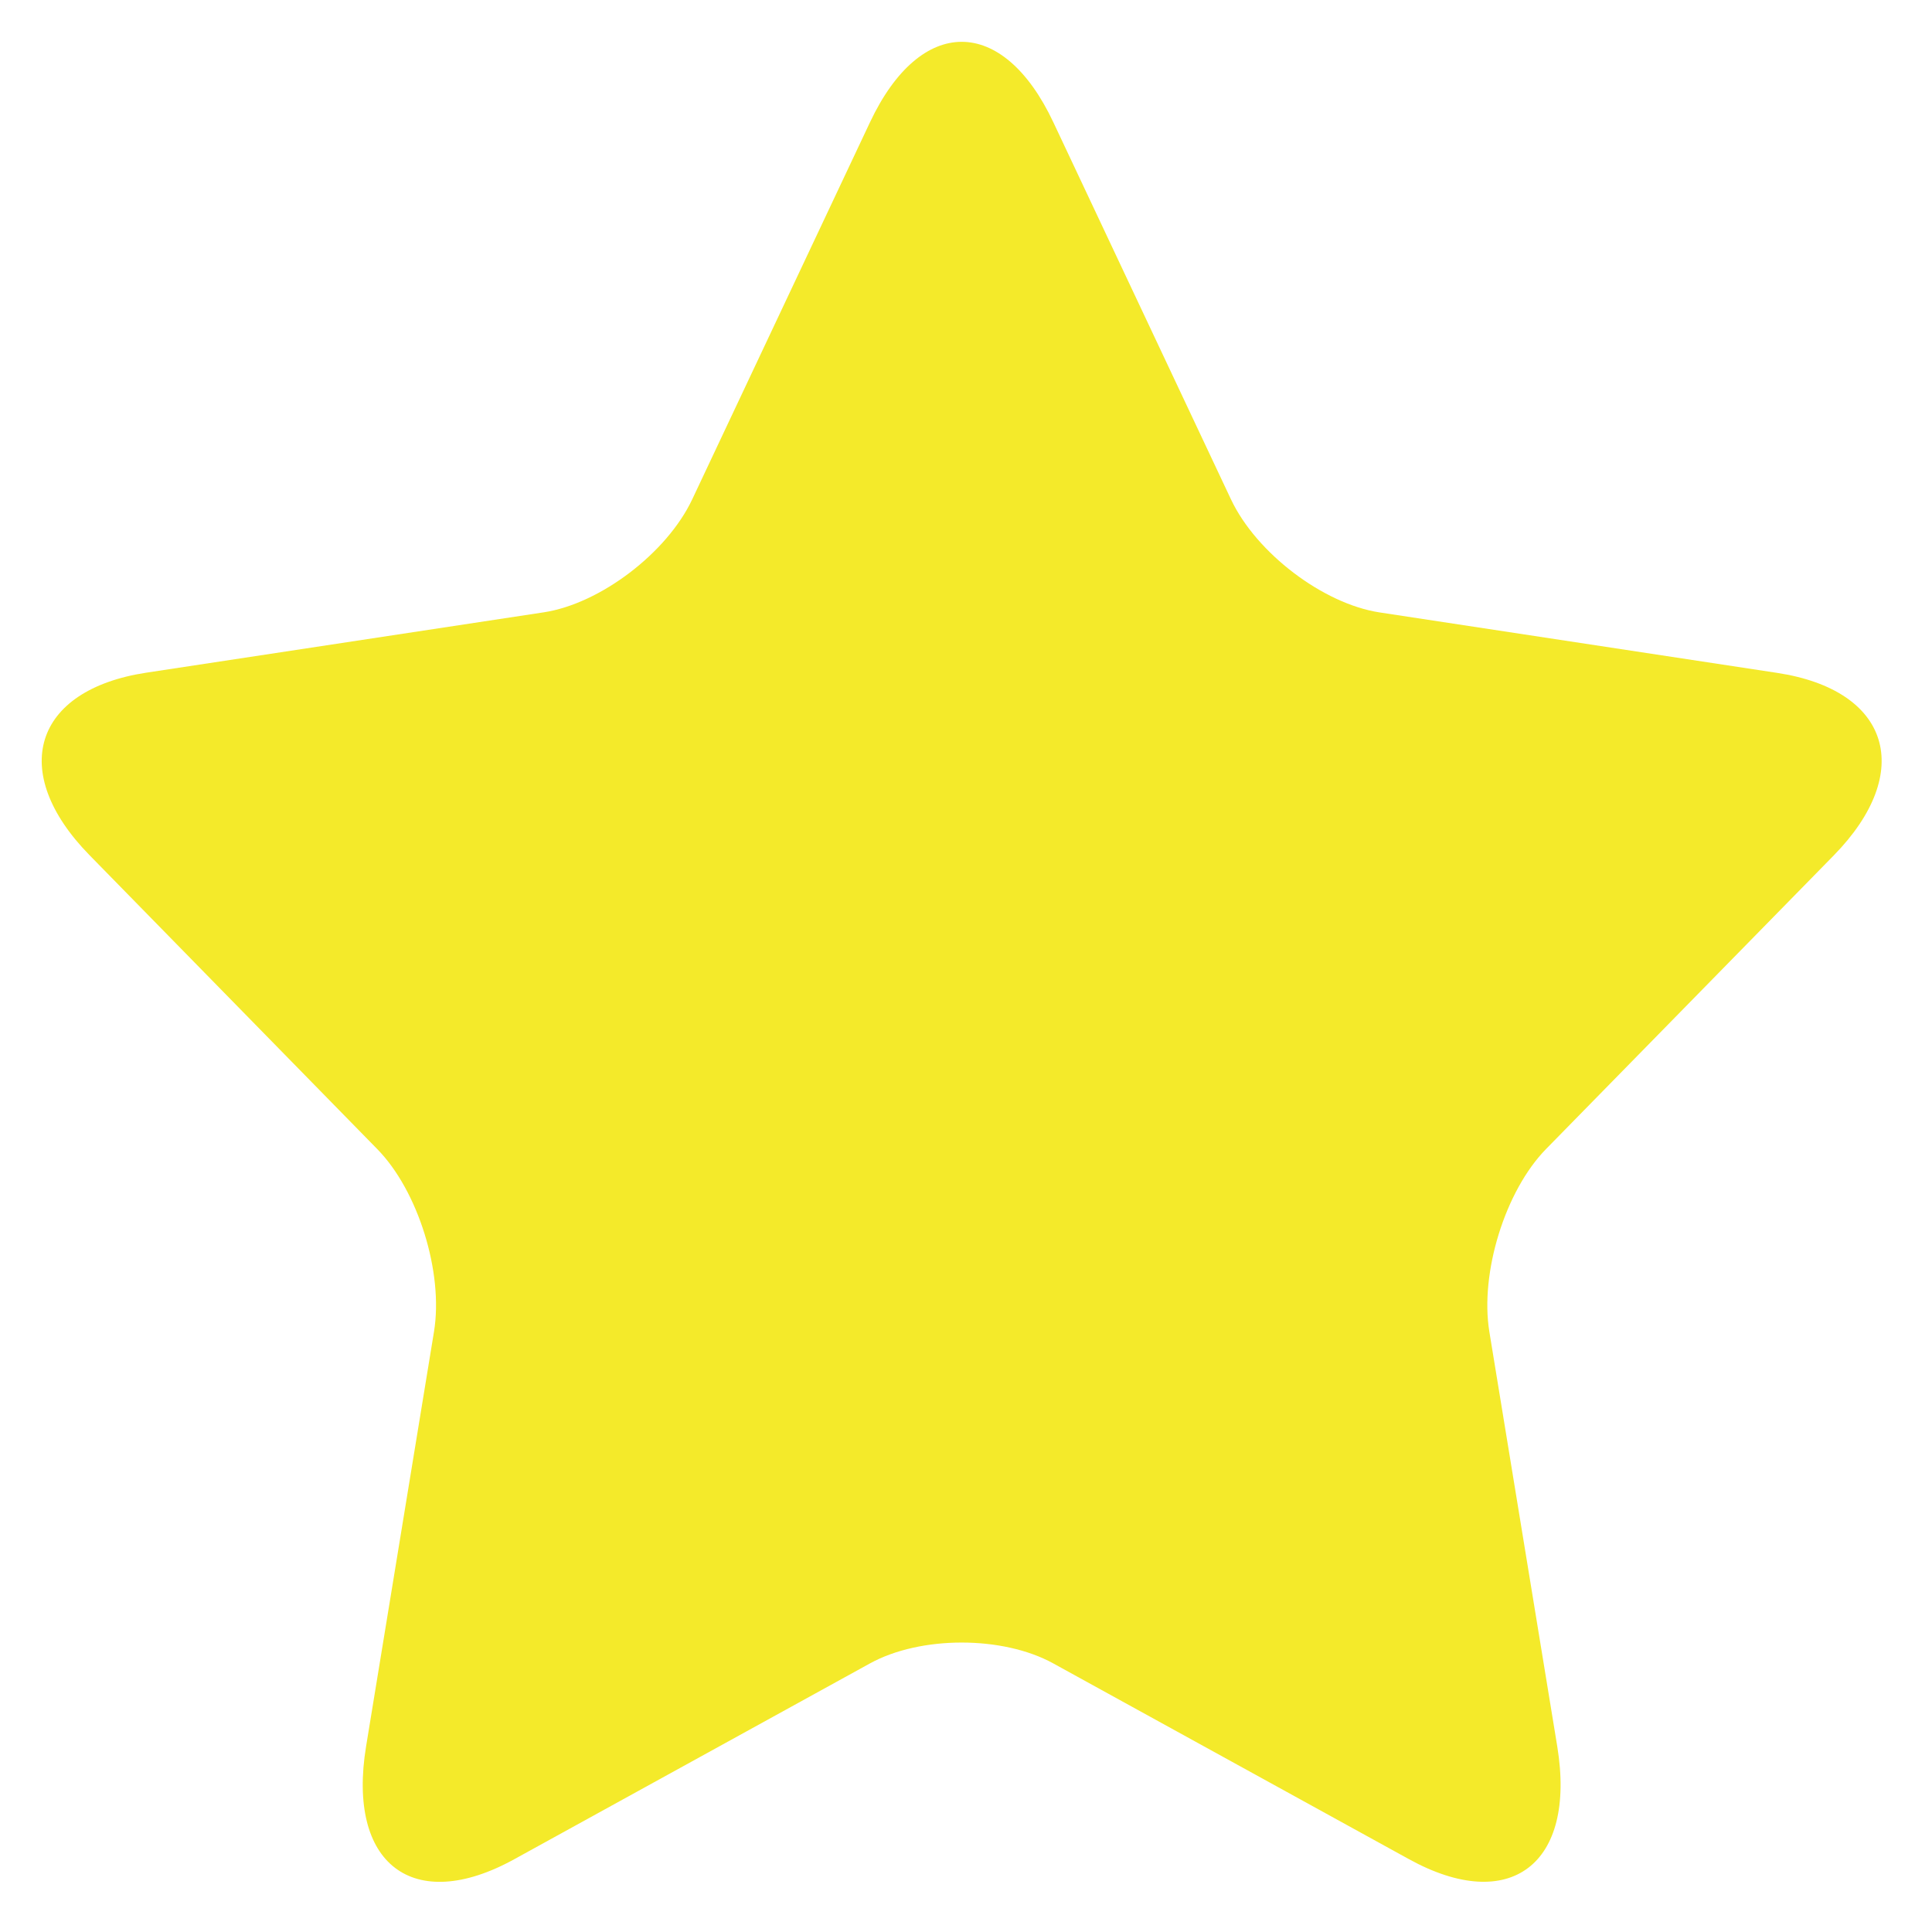
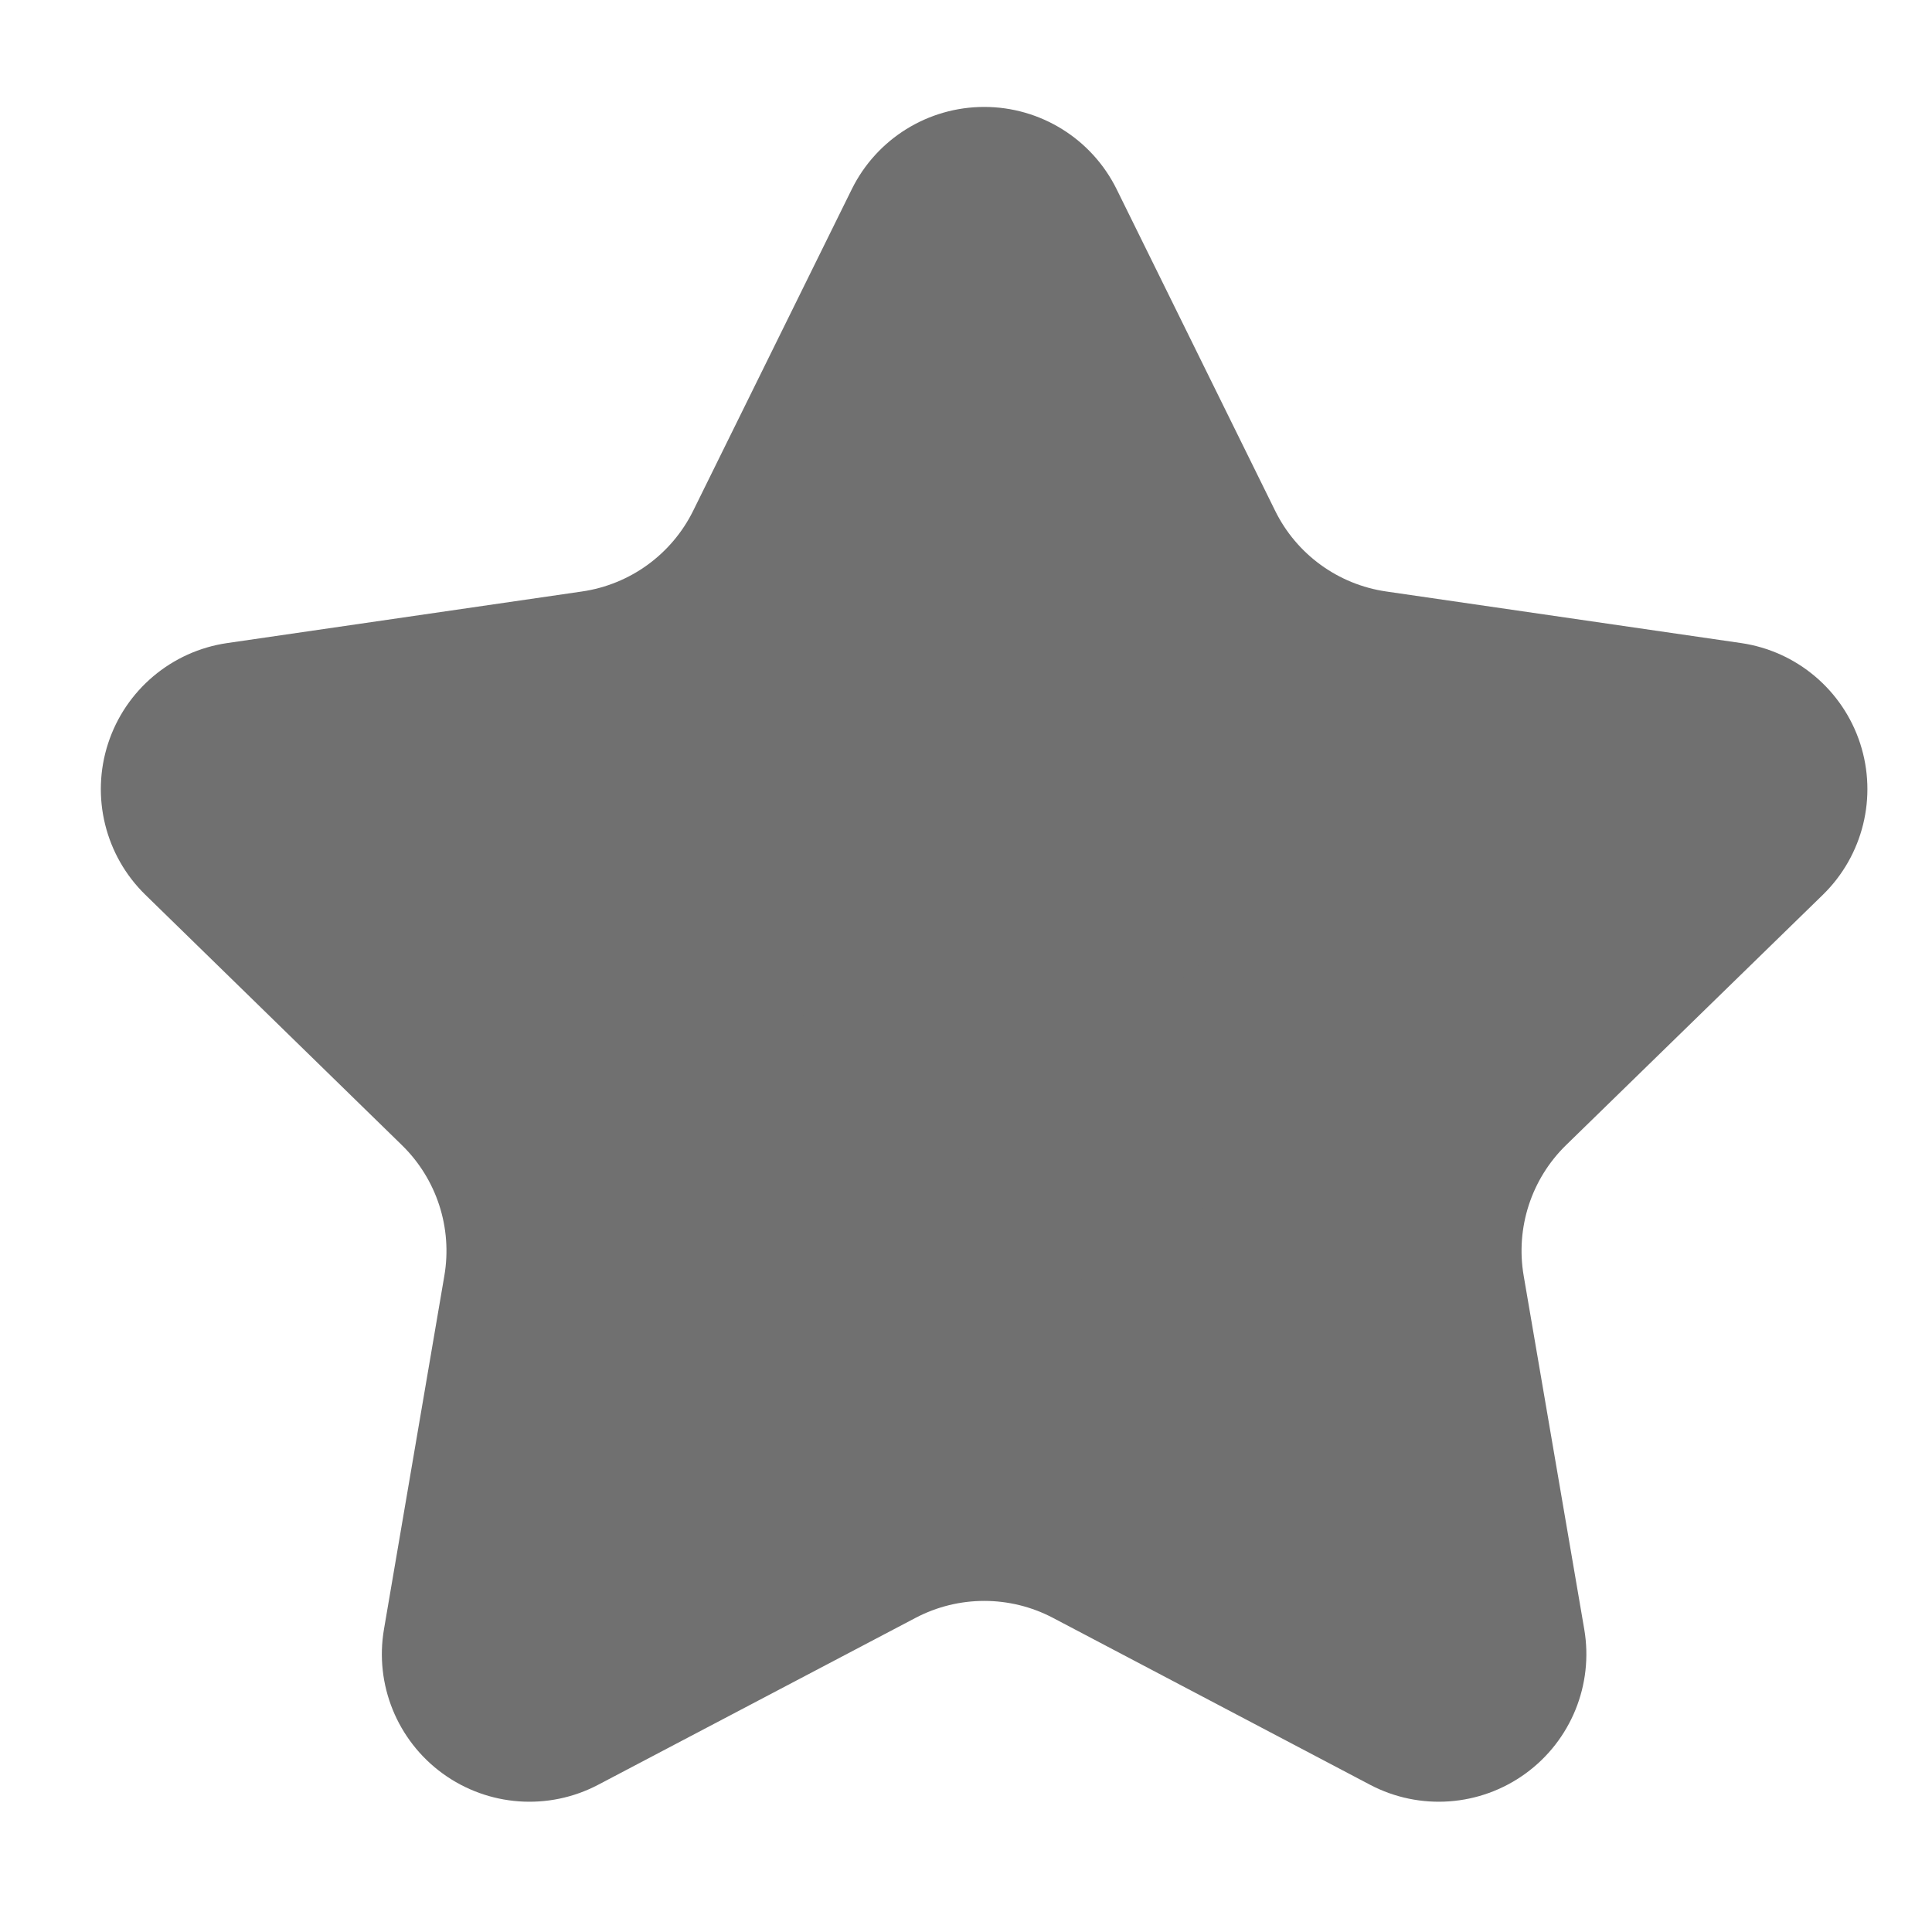
- <svg xmlns="http://www.w3.org/2000/svg" t="1776058601090" class="icon" viewBox="0 0 1024 1024" version="1.1" p-id="5336" width="200" height="200">
-   <path d="M558.268 881.647c-26.829-14.797-70.502-14.694-97.178 0L272.572 985.429c-53.606 29.542-88.781 2.56-78.541-59.802l35.994-219.802c5.12-31.334-8.448-74.752-30.054-96.768L47.497 453.308c-43.418-44.288-29.696-87.654 30.003-96.768l210.739-32c30.003-4.608 65.28-31.539 78.643-59.853L461.141 64.751c26.829-56.883 70.451-56.678 97.126 0l94.208 199.987c13.466 28.467 48.896 55.296 78.694 59.853l210.739 32.051c60.006 9.114 73.216 52.582 30.054 96.717l-152.525 155.648c-21.709 22.17-35.123 65.69-30.054 96.819l35.994 219.802c10.24 62.566-25.139 89.19-78.541 59.802l-188.57-103.782z" fill="#f4ea2a" p-id="5337" />
+ <svg xmlns="http://www.w3.org/2000/svg" t="1776219677412" class="icon" viewBox="0 0 1024 1024" version="1.1" p-id="7675" width="200" height="200">
+   <path d="M591.821 100.25L675.84 270.694a78.08 78.08 0 0 0 58.88 42.803l188.109 27.341a78.234 78.234 0 0 1 43.315 133.427l-136.09 132.659a78.234 78.234 0 0 0-22.477 69.222l32.102 187.341a78.234 78.234 0 0 1-113.51 82.483L558.08 857.498a78.234 78.234 0 0 0-72.806 0l-168.243 88.474a78.234 78.234 0 0 1-113.51-82.483L235.52 676.147a78.234 78.234 0 0 0-22.528-69.222L77.056 474.266a78.234 78.234 0 0 1 43.366-133.427l188.058-27.341a78.234 78.234 0 0 0 58.931-42.803l84.07-170.445a78.285 78.285 0 0 1 140.339 0z" fill="#707070" p-id="7676" />
+   <path d="M521.626 686.08a170.394 170.394 0 0 1-166.912-137.216A35.84 35.84 0 0 1 424.96 535.091a98.458 98.458 0 0 0 193.178 0 35.84 35.84 0 0 1 70.349 13.67A170.342 170.342 0 0 1 521.626 686.08z" fill="#707070" p-id="7677" />
</svg>
